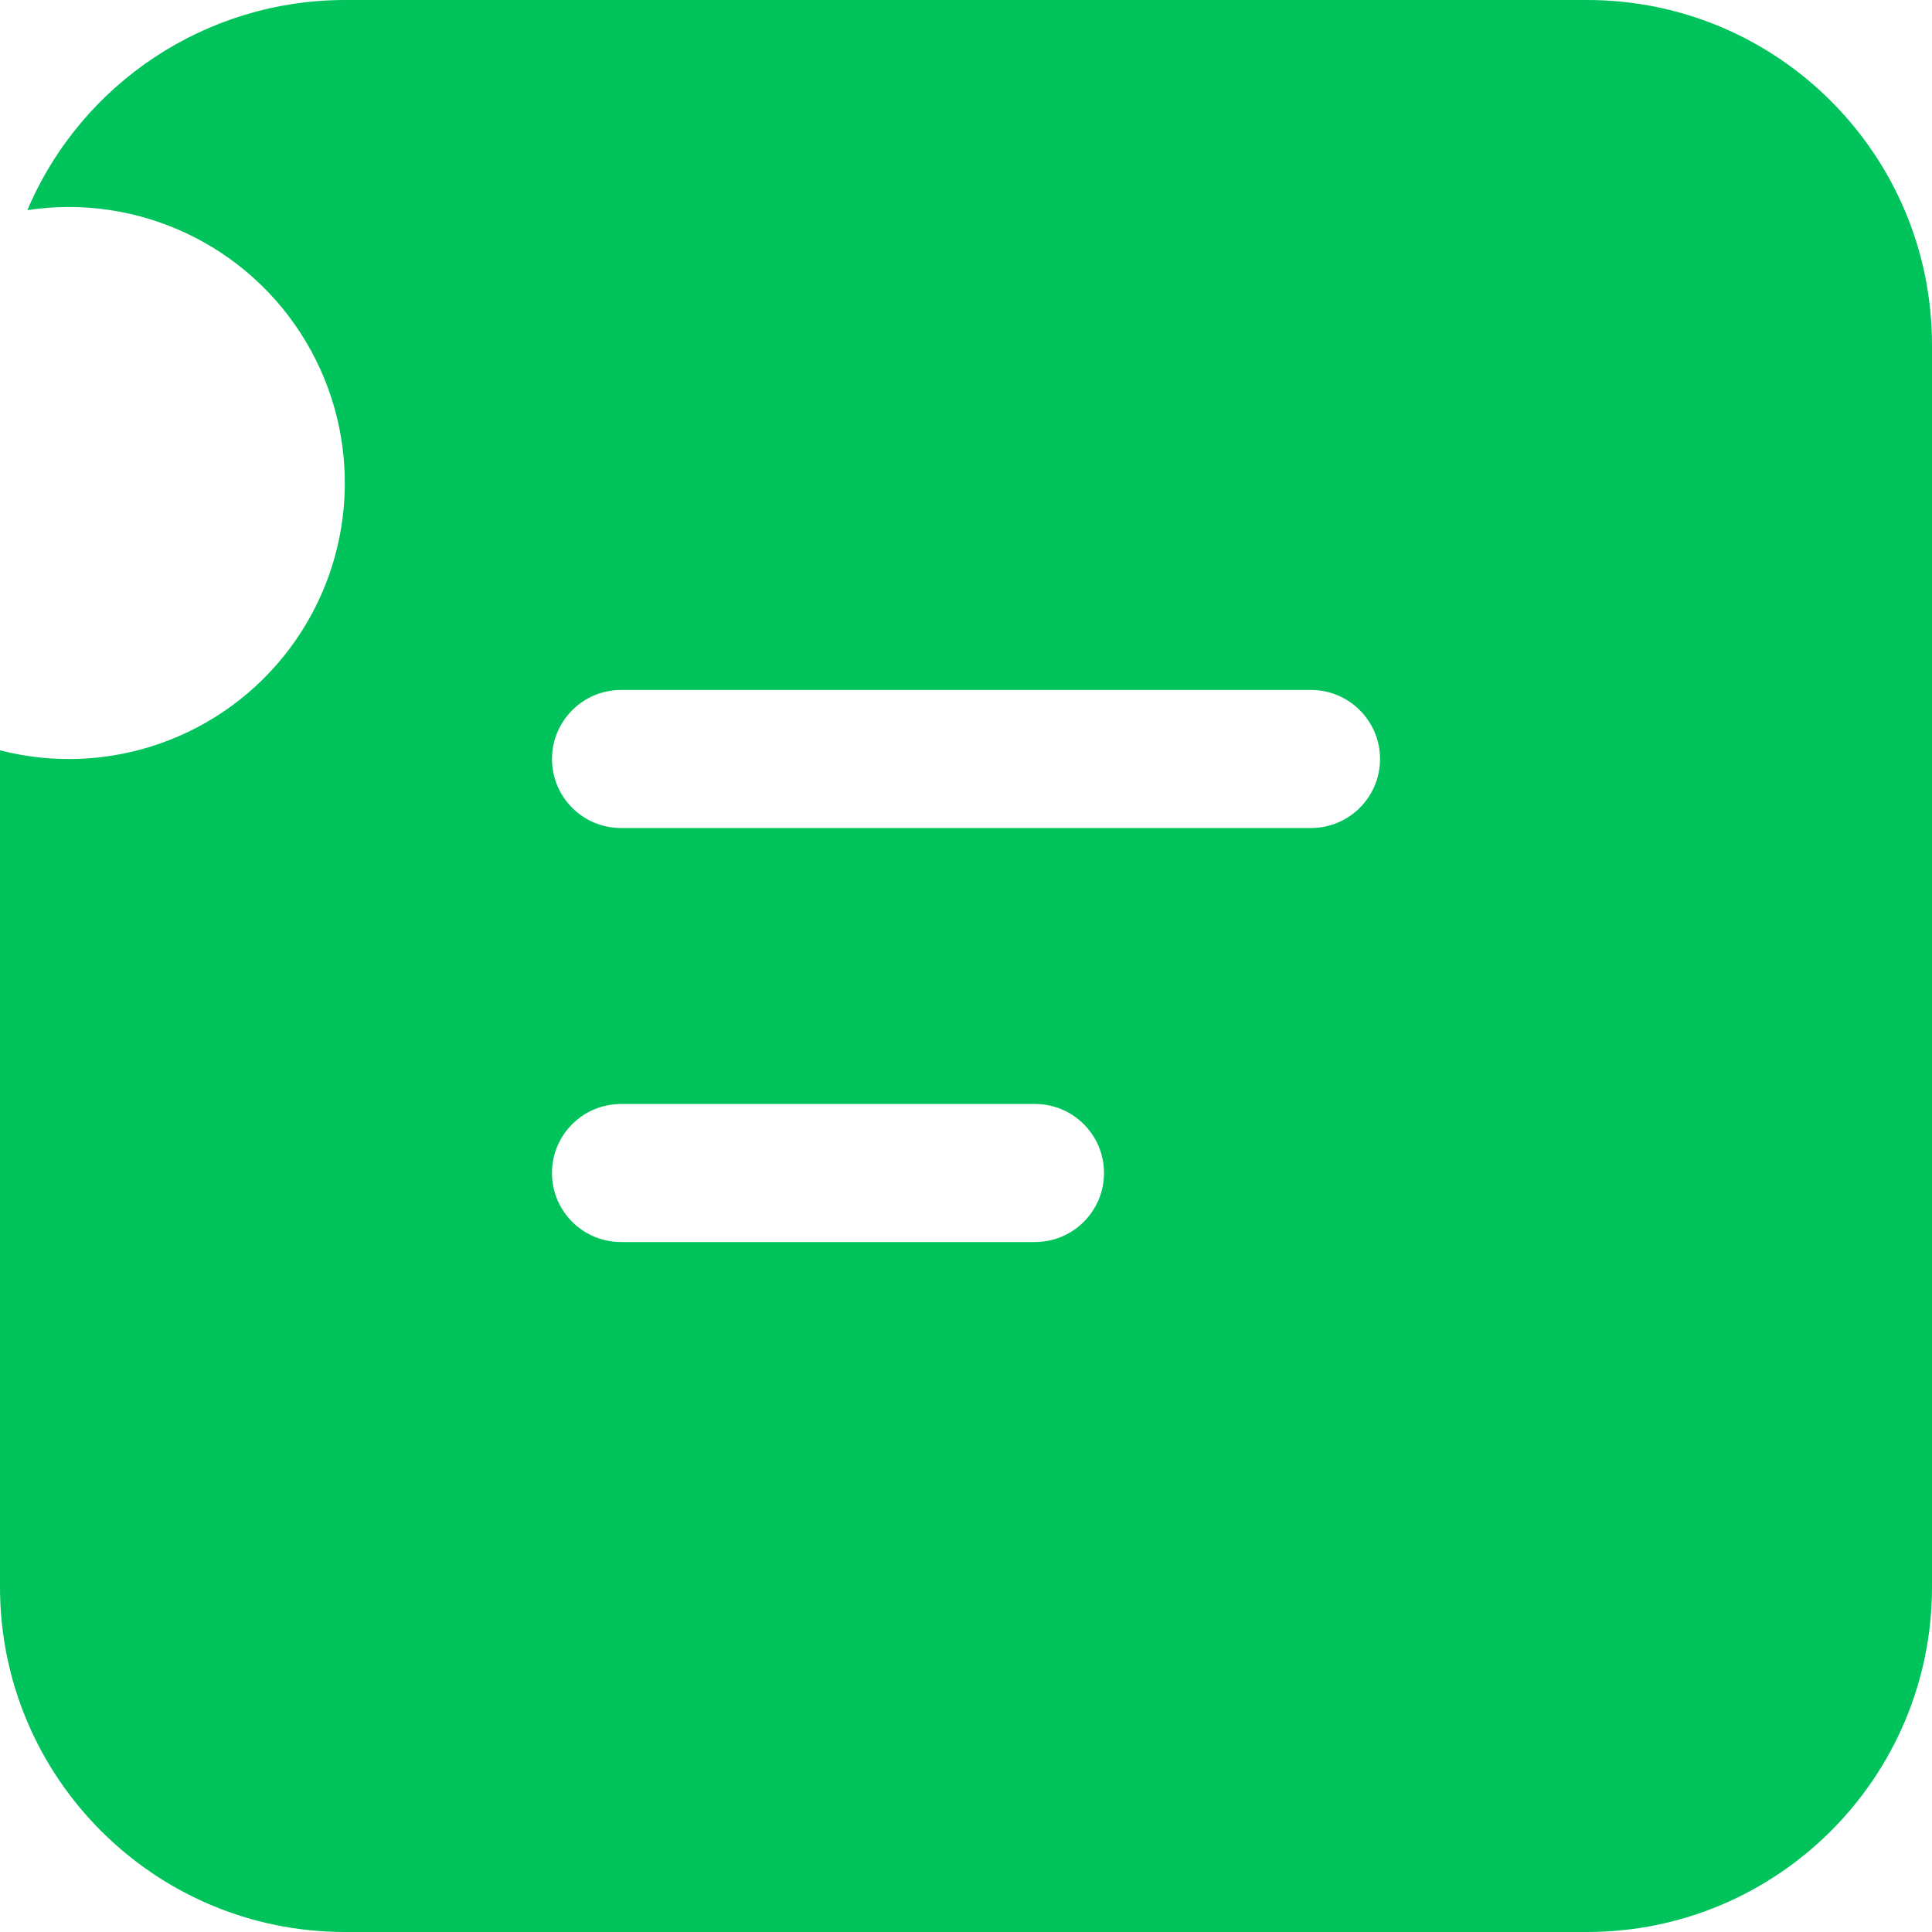
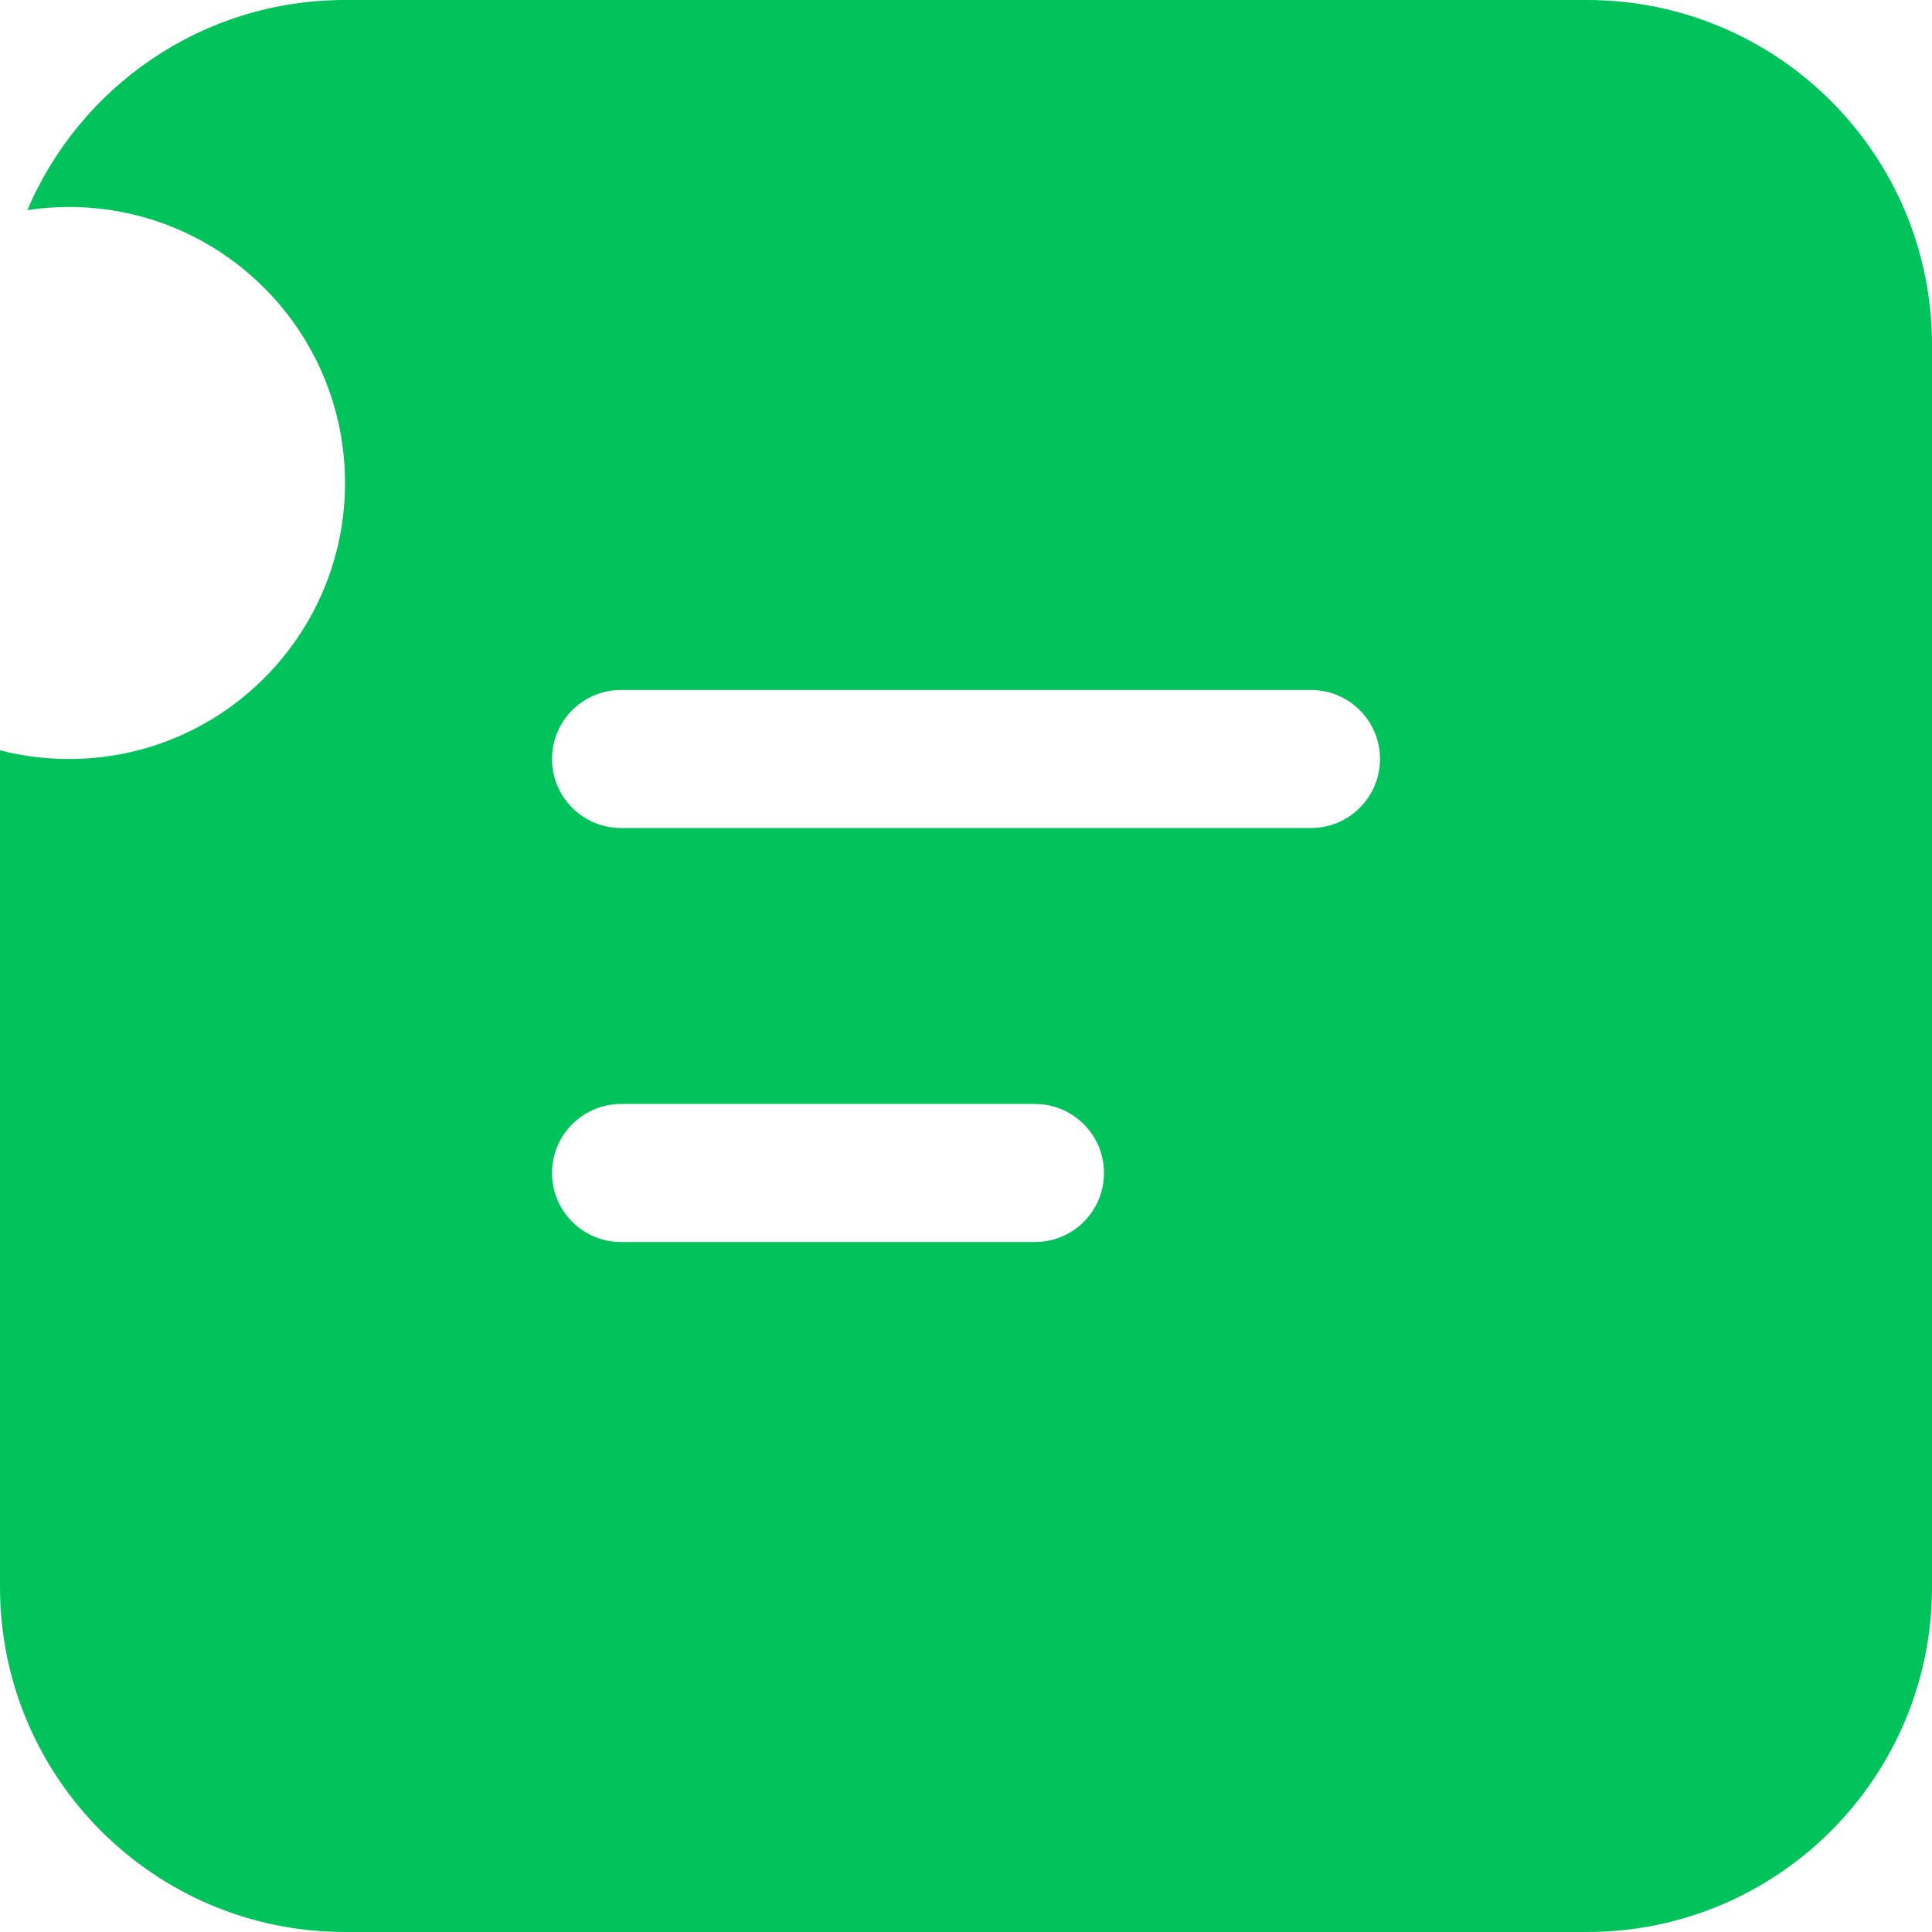
- <svg xmlns="http://www.w3.org/2000/svg" width="38" height="38" fill="none">
-   <path d="M6.786 0A6.788 6.788 0 00.538 4.133 5.429 5.429 0 110 14.758v16.456A6.786 6.786 0 006.786 38h24.428A6.786 6.786 0 0038 31.214V6.786A6.786 6.786 0 0031.214 0H6.786zm4.071 14.929c0-.75.608-1.358 1.357-1.358h13.572a1.357 1.357 0 010 2.715H12.214c-.75 0-1.357-.608-1.357-1.357zm1.357 6.785h8.143a1.357 1.357 0 010 2.715h-8.143a1.357 1.357 0 010-2.715z" fill="#00C35B" />
+ <svg xmlns="http://www.w3.org/2000/svg" width="38" height="38" viewBox="0 0 38 38" fill="none">
+   <path d="M6.786 0C3.979 0 1.571 1.703 0.538 4.133C0.805 4.092 1.079 4.071 1.357 4.071C4.355 4.071 6.786 6.502 6.786 9.5C6.786 12.498 4.355 14.929 1.357 14.929C0.889 14.929 0.434 14.869 0 14.758V31.214C0 34.962 3.038 38 6.786 38H31.214C34.962 38 38 34.962 38 31.214V6.786C38 3.038 34.962 0 31.214 0H6.786ZM10.857 14.929C10.857 14.179 11.465 13.571 12.214 13.571H25.786C26.535 13.571 27.143 14.179 27.143 14.929C27.143 15.678 26.535 16.286 25.786 16.286H12.214C11.465 16.286 10.857 15.678 10.857 14.929ZM12.214 21.714H20.357C21.107 21.714 21.714 22.322 21.714 23.071C21.714 23.821 21.107 24.429 20.357 24.429H12.214C11.465 24.429 10.857 23.821 10.857 23.071C10.857 22.322 11.465 21.714 12.214 21.714Z" fill="#00C35B" />
</svg>
